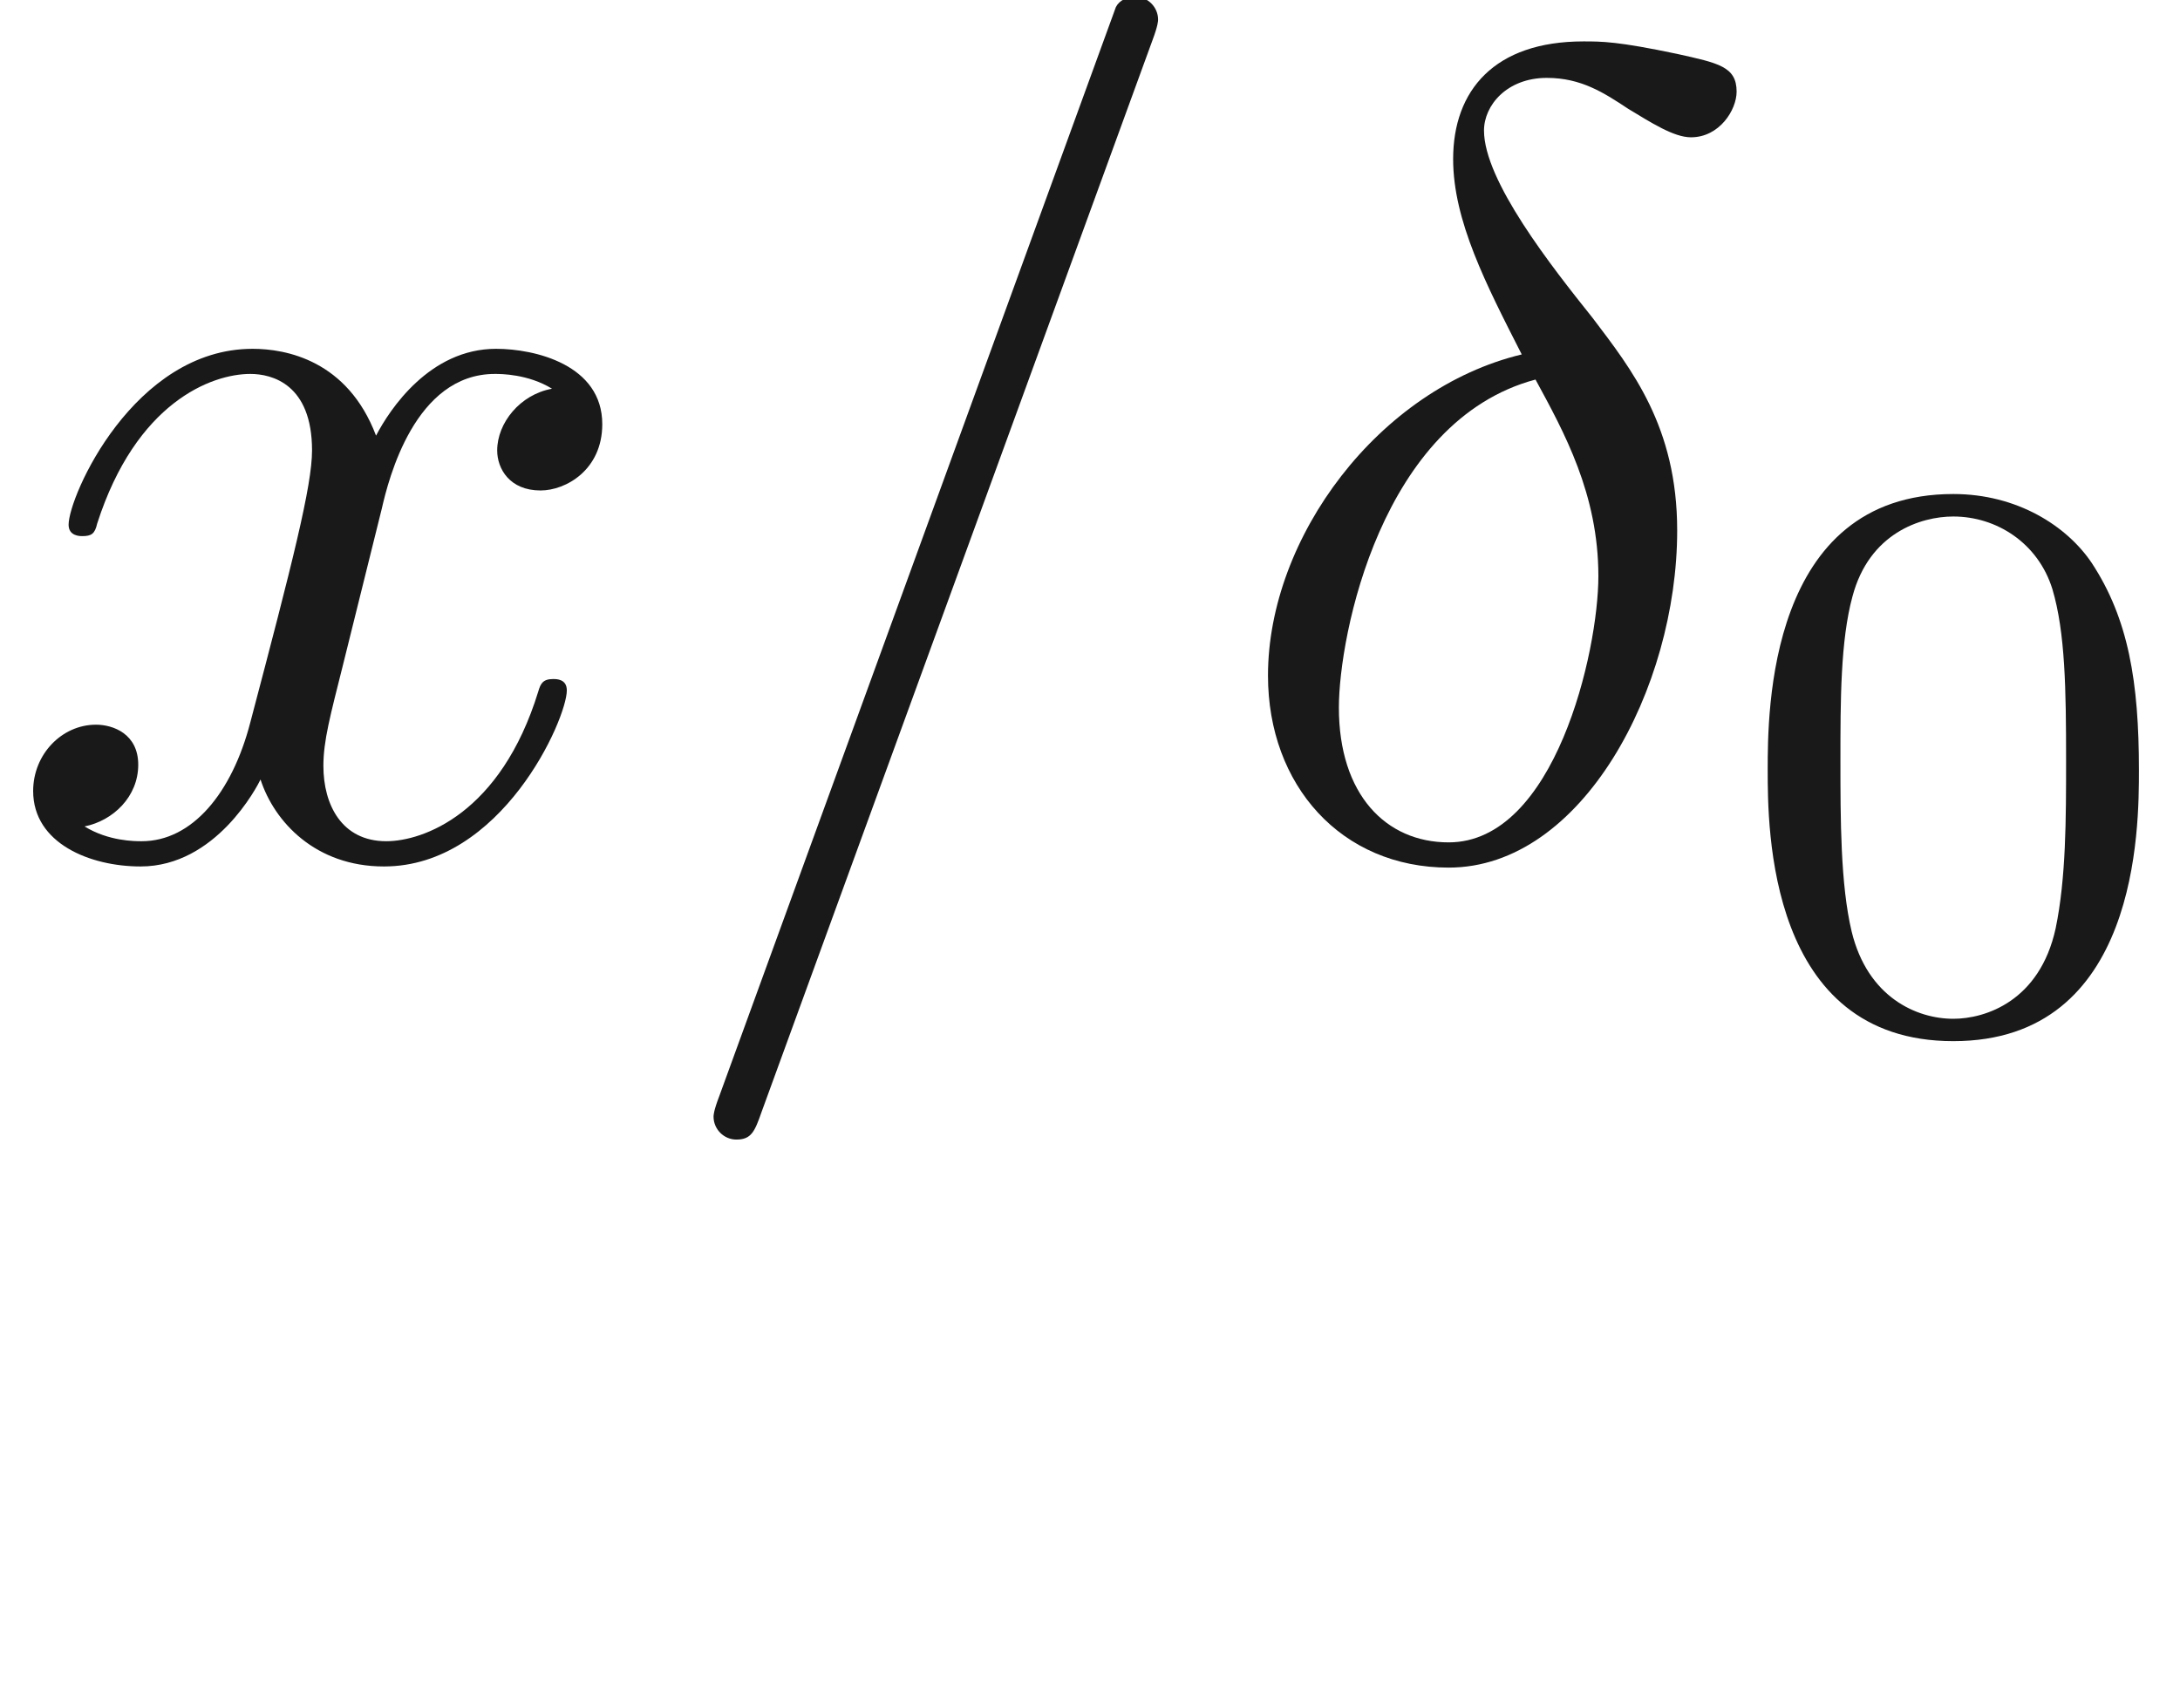
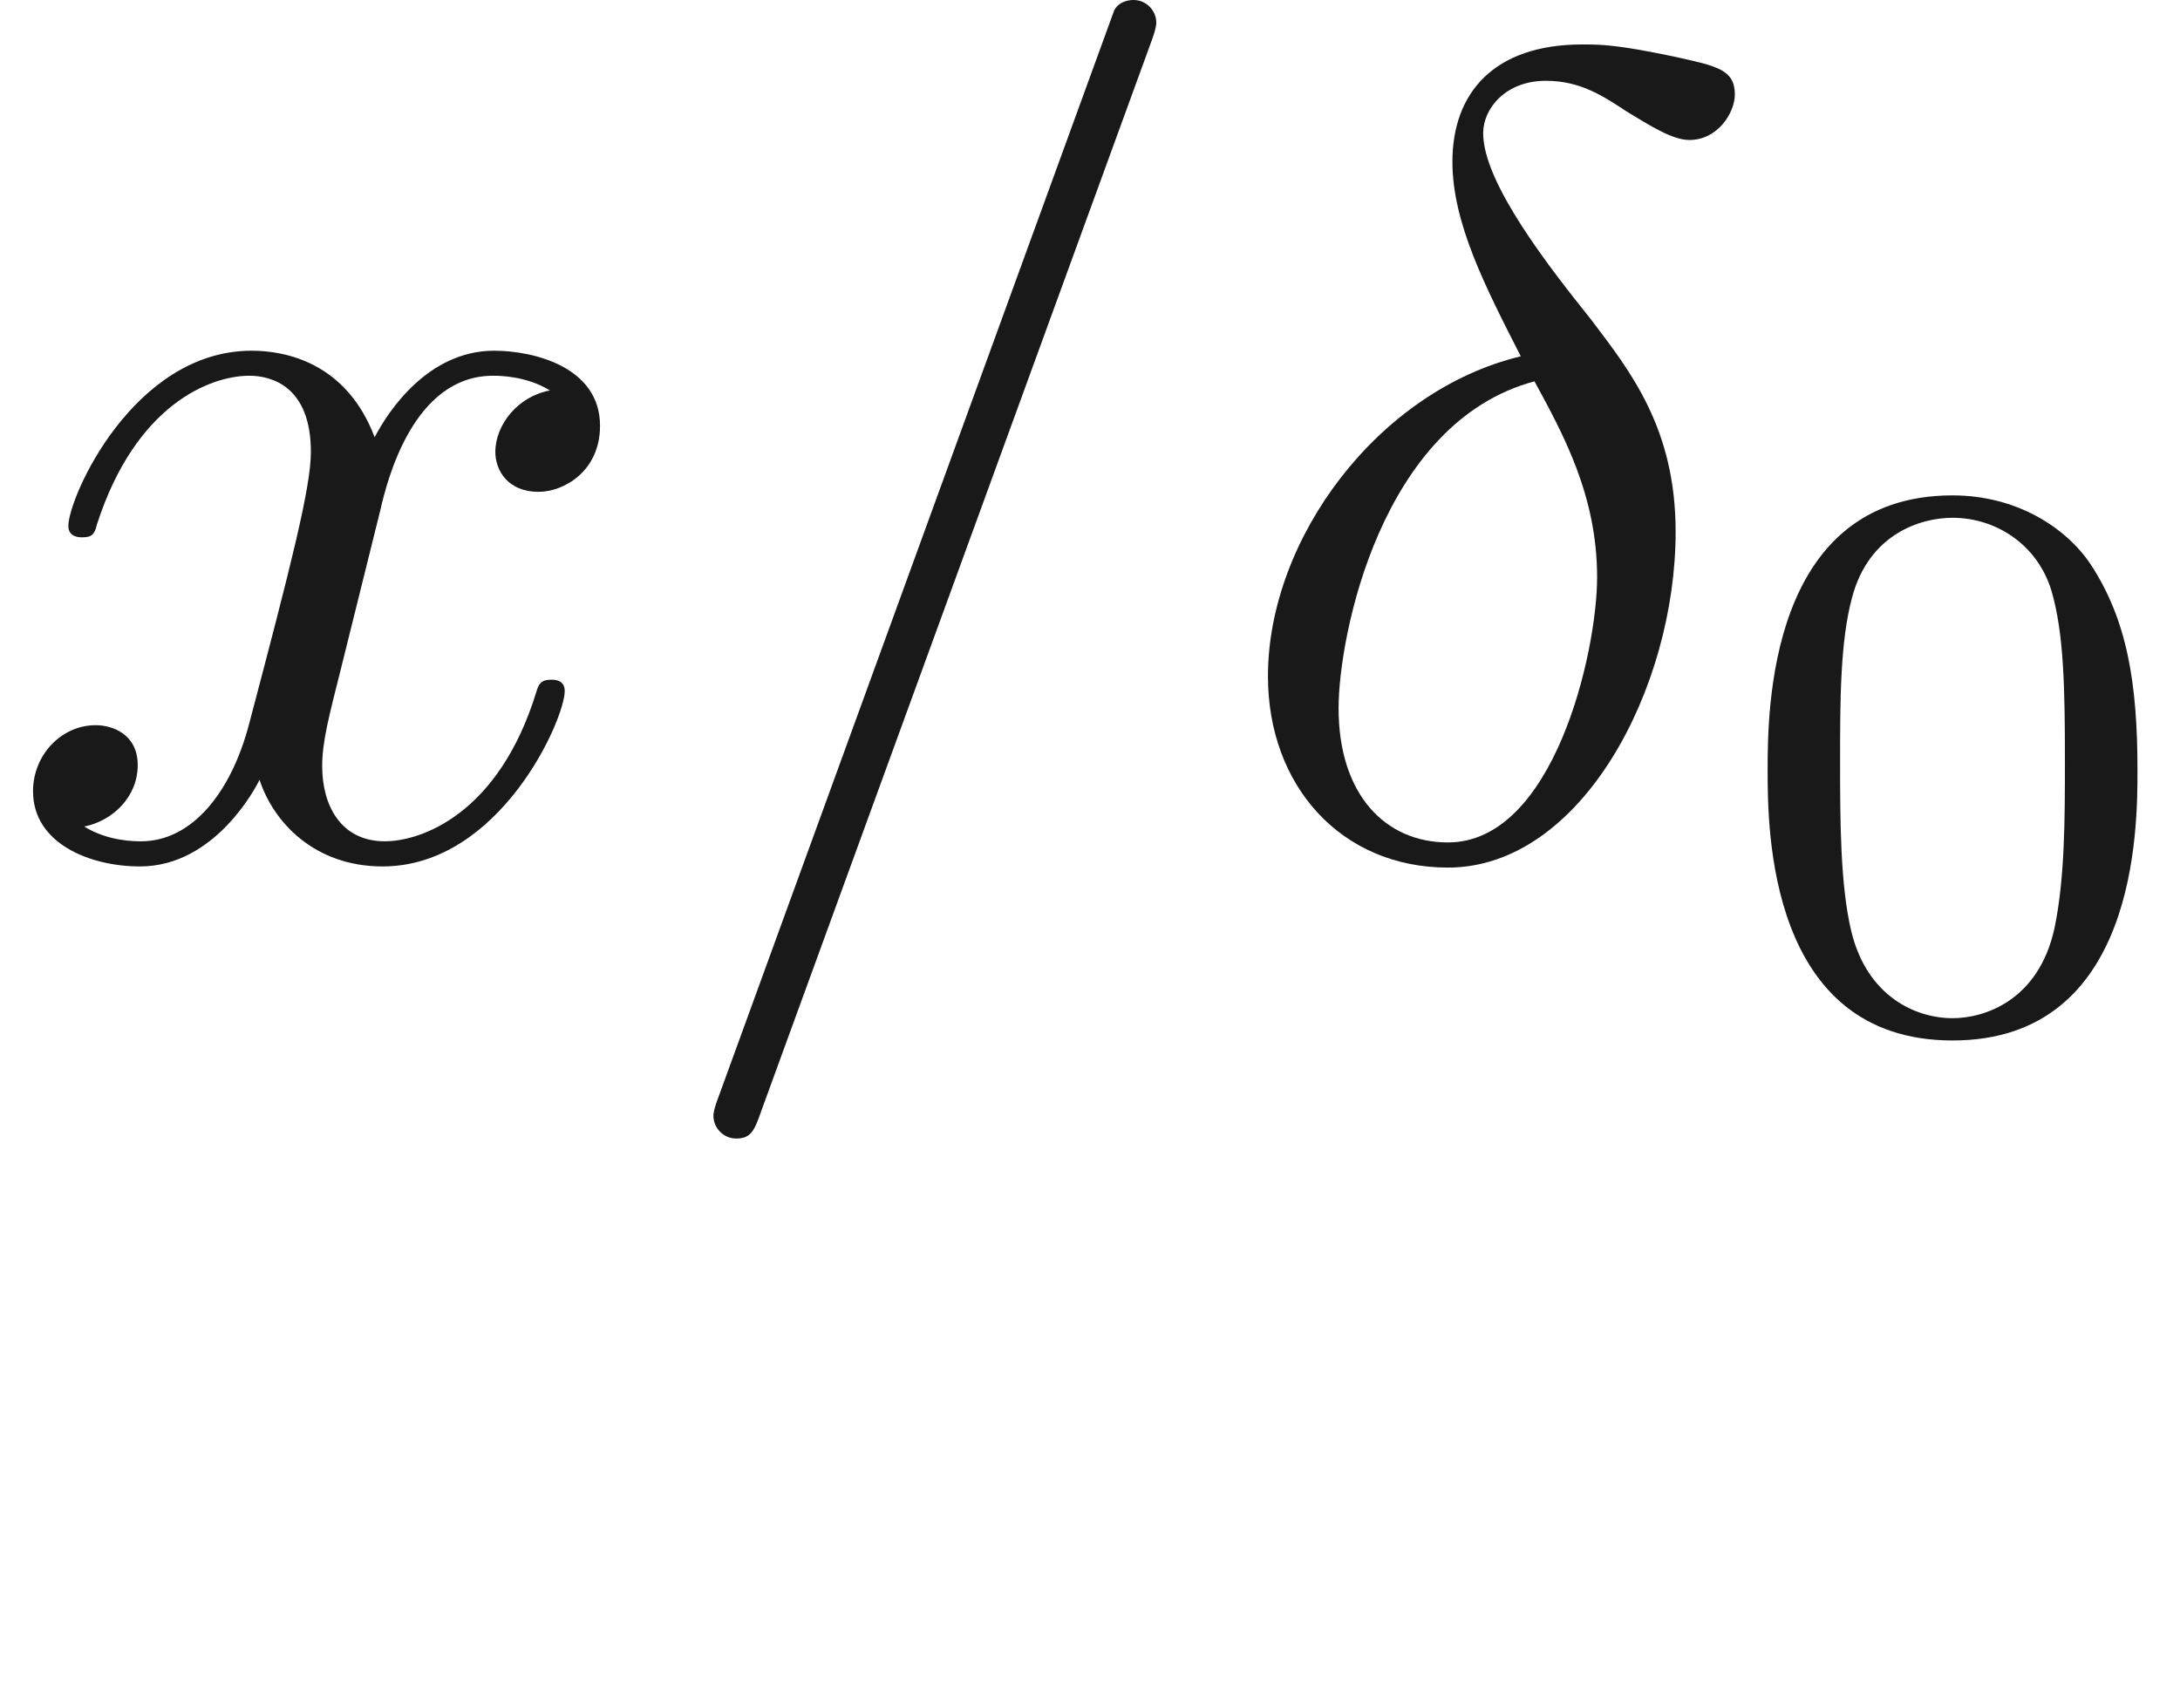
- <svg xmlns="http://www.w3.org/2000/svg" xmlns:ns1="http://github.com/leegao/readme2tex/" xmlns:xlink="http://www.w3.org/1999/xlink" height="14.888pt" ns1:offset="2.48132" version="1.1" viewBox="-52.093 -69.481 19.003 14.888" width="19.003pt">
+ <svg xmlns="http://www.w3.org/2000/svg" xmlns:ns1="http://github.com/leegao/readme2tex/" xmlns:xlink="http://www.w3.org/1999/xlink" height="14.944pt" ns1:offset="2.49064" version="1.1" viewBox="-52.075 -69.509 19.074 14.944" width="19.074pt">
  <defs>
    <path d="M2.63 -4.354C1.385 -4.055 0.418 -2.76 0.418 -1.554C0.418 -0.598 1.056 0.12 1.993 0.12C3.158 0.12 3.985 -1.445 3.985 -2.819C3.985 -3.726 3.587 -4.224 3.248 -4.672C2.889 -5.121 2.301 -5.868 2.301 -6.306C2.301 -6.526 2.501 -6.765 2.849 -6.765C3.148 -6.765 3.347 -6.635 3.557 -6.496C3.756 -6.376 3.955 -6.247 4.105 -6.247C4.354 -6.247 4.503 -6.486 4.503 -6.645C4.503 -6.864 4.344 -6.894 3.985 -6.974C3.467 -7.083 3.328 -7.083 3.168 -7.083C2.391 -7.083 2.032 -6.655 2.032 -6.057C2.032 -5.519 2.321 -4.961 2.63 -4.354ZM2.75 -4.135C2.999 -3.676 3.298 -3.138 3.298 -2.421C3.298 -1.763 2.919 -0.1 1.993 -0.1C1.445 -0.1 1.036 -0.518 1.036 -1.275C1.036 -1.903 1.405 -3.776 2.75 -4.135Z" id="g0-14" />
    <path d="M4.374 -7.093C4.423 -7.223 4.423 -7.263 4.423 -7.273C4.423 -7.382 4.334 -7.472 4.224 -7.472C4.154 -7.472 4.085 -7.442 4.055 -7.382L0.598 2.112C0.548 2.242 0.548 2.281 0.548 2.291C0.548 2.401 0.638 2.491 0.747 2.491C0.877 2.491 0.907 2.421 0.966 2.252L4.374 -7.093Z" id="g0-61" />
    <path d="M3.328 -3.009C3.387 -3.268 3.616 -4.184 4.314 -4.184C4.364 -4.184 4.603 -4.184 4.812 -4.055C4.533 -4.005 4.334 -3.756 4.334 -3.517C4.334 -3.357 4.443 -3.168 4.712 -3.168C4.932 -3.168 5.25 -3.347 5.25 -3.746C5.25 -4.264 4.663 -4.403 4.324 -4.403C3.746 -4.403 3.397 -3.875 3.278 -3.646C3.029 -4.304 2.491 -4.403 2.202 -4.403C1.166 -4.403 0.598 -3.118 0.598 -2.869C0.598 -2.77 0.697 -2.77 0.717 -2.77C0.797 -2.77 0.827 -2.79 0.847 -2.879C1.186 -3.935 1.843 -4.184 2.182 -4.184C2.371 -4.184 2.72 -4.095 2.72 -3.517C2.72 -3.208 2.55 -2.54 2.182 -1.146C2.022 -0.528 1.674 -0.11 1.235 -0.11C1.176 -0.11 0.946 -0.11 0.737 -0.239C0.986 -0.289 1.205 -0.498 1.205 -0.777C1.205 -1.046 0.986 -1.126 0.837 -1.126C0.538 -1.126 0.289 -0.867 0.289 -0.548C0.289 -0.09 0.787 0.11 1.225 0.11C1.883 0.11 2.242 -0.588 2.271 -0.648C2.391 -0.279 2.75 0.11 3.347 0.11C4.374 0.11 4.941 -1.176 4.941 -1.425C4.941 -1.524 4.852 -1.524 4.822 -1.524C4.732 -1.524 4.712 -1.484 4.692 -1.415C4.364 -0.349 3.686 -0.11 3.367 -0.11C2.979 -0.11 2.819 -0.428 2.819 -0.767C2.819 -0.986 2.879 -1.205 2.989 -1.644L3.328 -3.009Z" id="g0-120" />
    <path d="M3.599 -2.225C3.599 -2.992 3.508 -3.543 3.187 -4.031C2.971 -4.352 2.538 -4.631 1.981 -4.631C0.363 -4.631 0.363 -2.727 0.363 -2.225S0.363 0.139 1.981 0.139S3.599 -1.723 3.599 -2.225ZM1.981 -0.056C1.66 -0.056 1.234 -0.244 1.095 -0.816C0.997 -1.227 0.997 -1.799 0.997 -2.315C0.997 -2.824 0.997 -3.354 1.102 -3.738C1.248 -4.289 1.695 -4.435 1.981 -4.435C2.357 -4.435 2.72 -4.205 2.845 -3.801C2.957 -3.424 2.964 -2.922 2.964 -2.315C2.964 -1.799 2.964 -1.283 2.873 -0.844C2.734 -0.209 2.26 -0.056 1.981 -0.056Z" id="g2-48" />
    <path d="M3.318 -0.757C3.357 -0.359 3.626 0.06 4.095 0.06C4.304 0.06 4.912 -0.08 4.912 -0.887V-1.445H4.663V-0.887C4.663 -0.309 4.413 -0.249 4.304 -0.249C3.975 -0.249 3.935 -0.697 3.935 -0.747V-2.74C3.935 -3.158 3.935 -3.547 3.577 -3.915C3.188 -4.304 2.69 -4.463 2.212 -4.463C1.395 -4.463 0.707 -3.995 0.707 -3.337C0.707 -3.039 0.907 -2.869 1.166 -2.869C1.445 -2.869 1.624 -3.068 1.624 -3.328C1.624 -3.447 1.574 -3.776 1.116 -3.786C1.385 -4.135 1.873 -4.244 2.192 -4.244C2.68 -4.244 3.248 -3.856 3.248 -2.969V-2.6C2.74 -2.57 2.042 -2.54 1.415 -2.242C0.667 -1.903 0.418 -1.385 0.418 -0.946C0.418 -0.139 1.385 0.11 2.012 0.11C2.67 0.11 3.128 -0.289 3.318 -0.757ZM3.248 -2.391V-1.395C3.248 -0.448 2.531 -0.11 2.082 -0.11C1.594 -0.11 1.186 -0.458 1.186 -0.956C1.186 -1.504 1.604 -2.331 3.248 -2.391Z" id="g1-97" />
  </defs>
  <g fill-opacity="0.9" id="page1">
-     <use x="-52.093" y="-62.037" xlink:href="#g0-120" />
-     <use x="-46.421" y="-62.037" xlink:href="#g0-61" />
-     <use x="-41.458" y="-62.037" xlink:href="#g0-14" />
-     <use x="-37.047" y="-60.543" xlink:href="#g2-48" />
+     <use x="-52.075" y="-62.037" xlink:href="#g0-120" />
+     <use x="-46.381" y="-62.037" xlink:href="#g0-61" />
+     <use x="-41.399" y="-62.037" xlink:href="#g0-14" />
+     <use x="-36.972" y="-60.543" xlink:href="#g2-48" />
  </g>
</svg>
